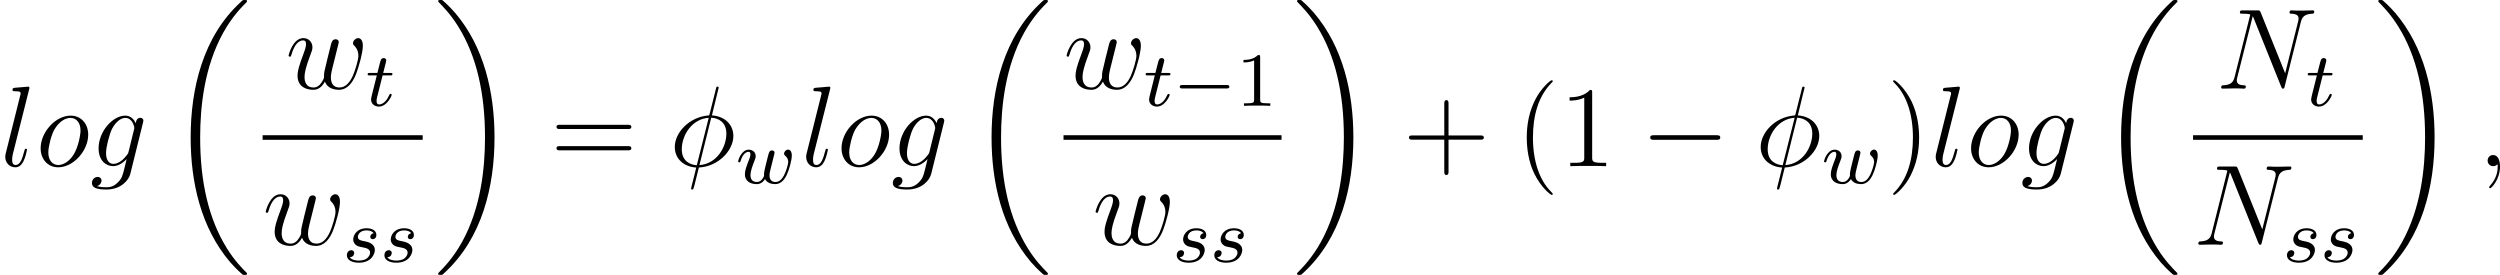
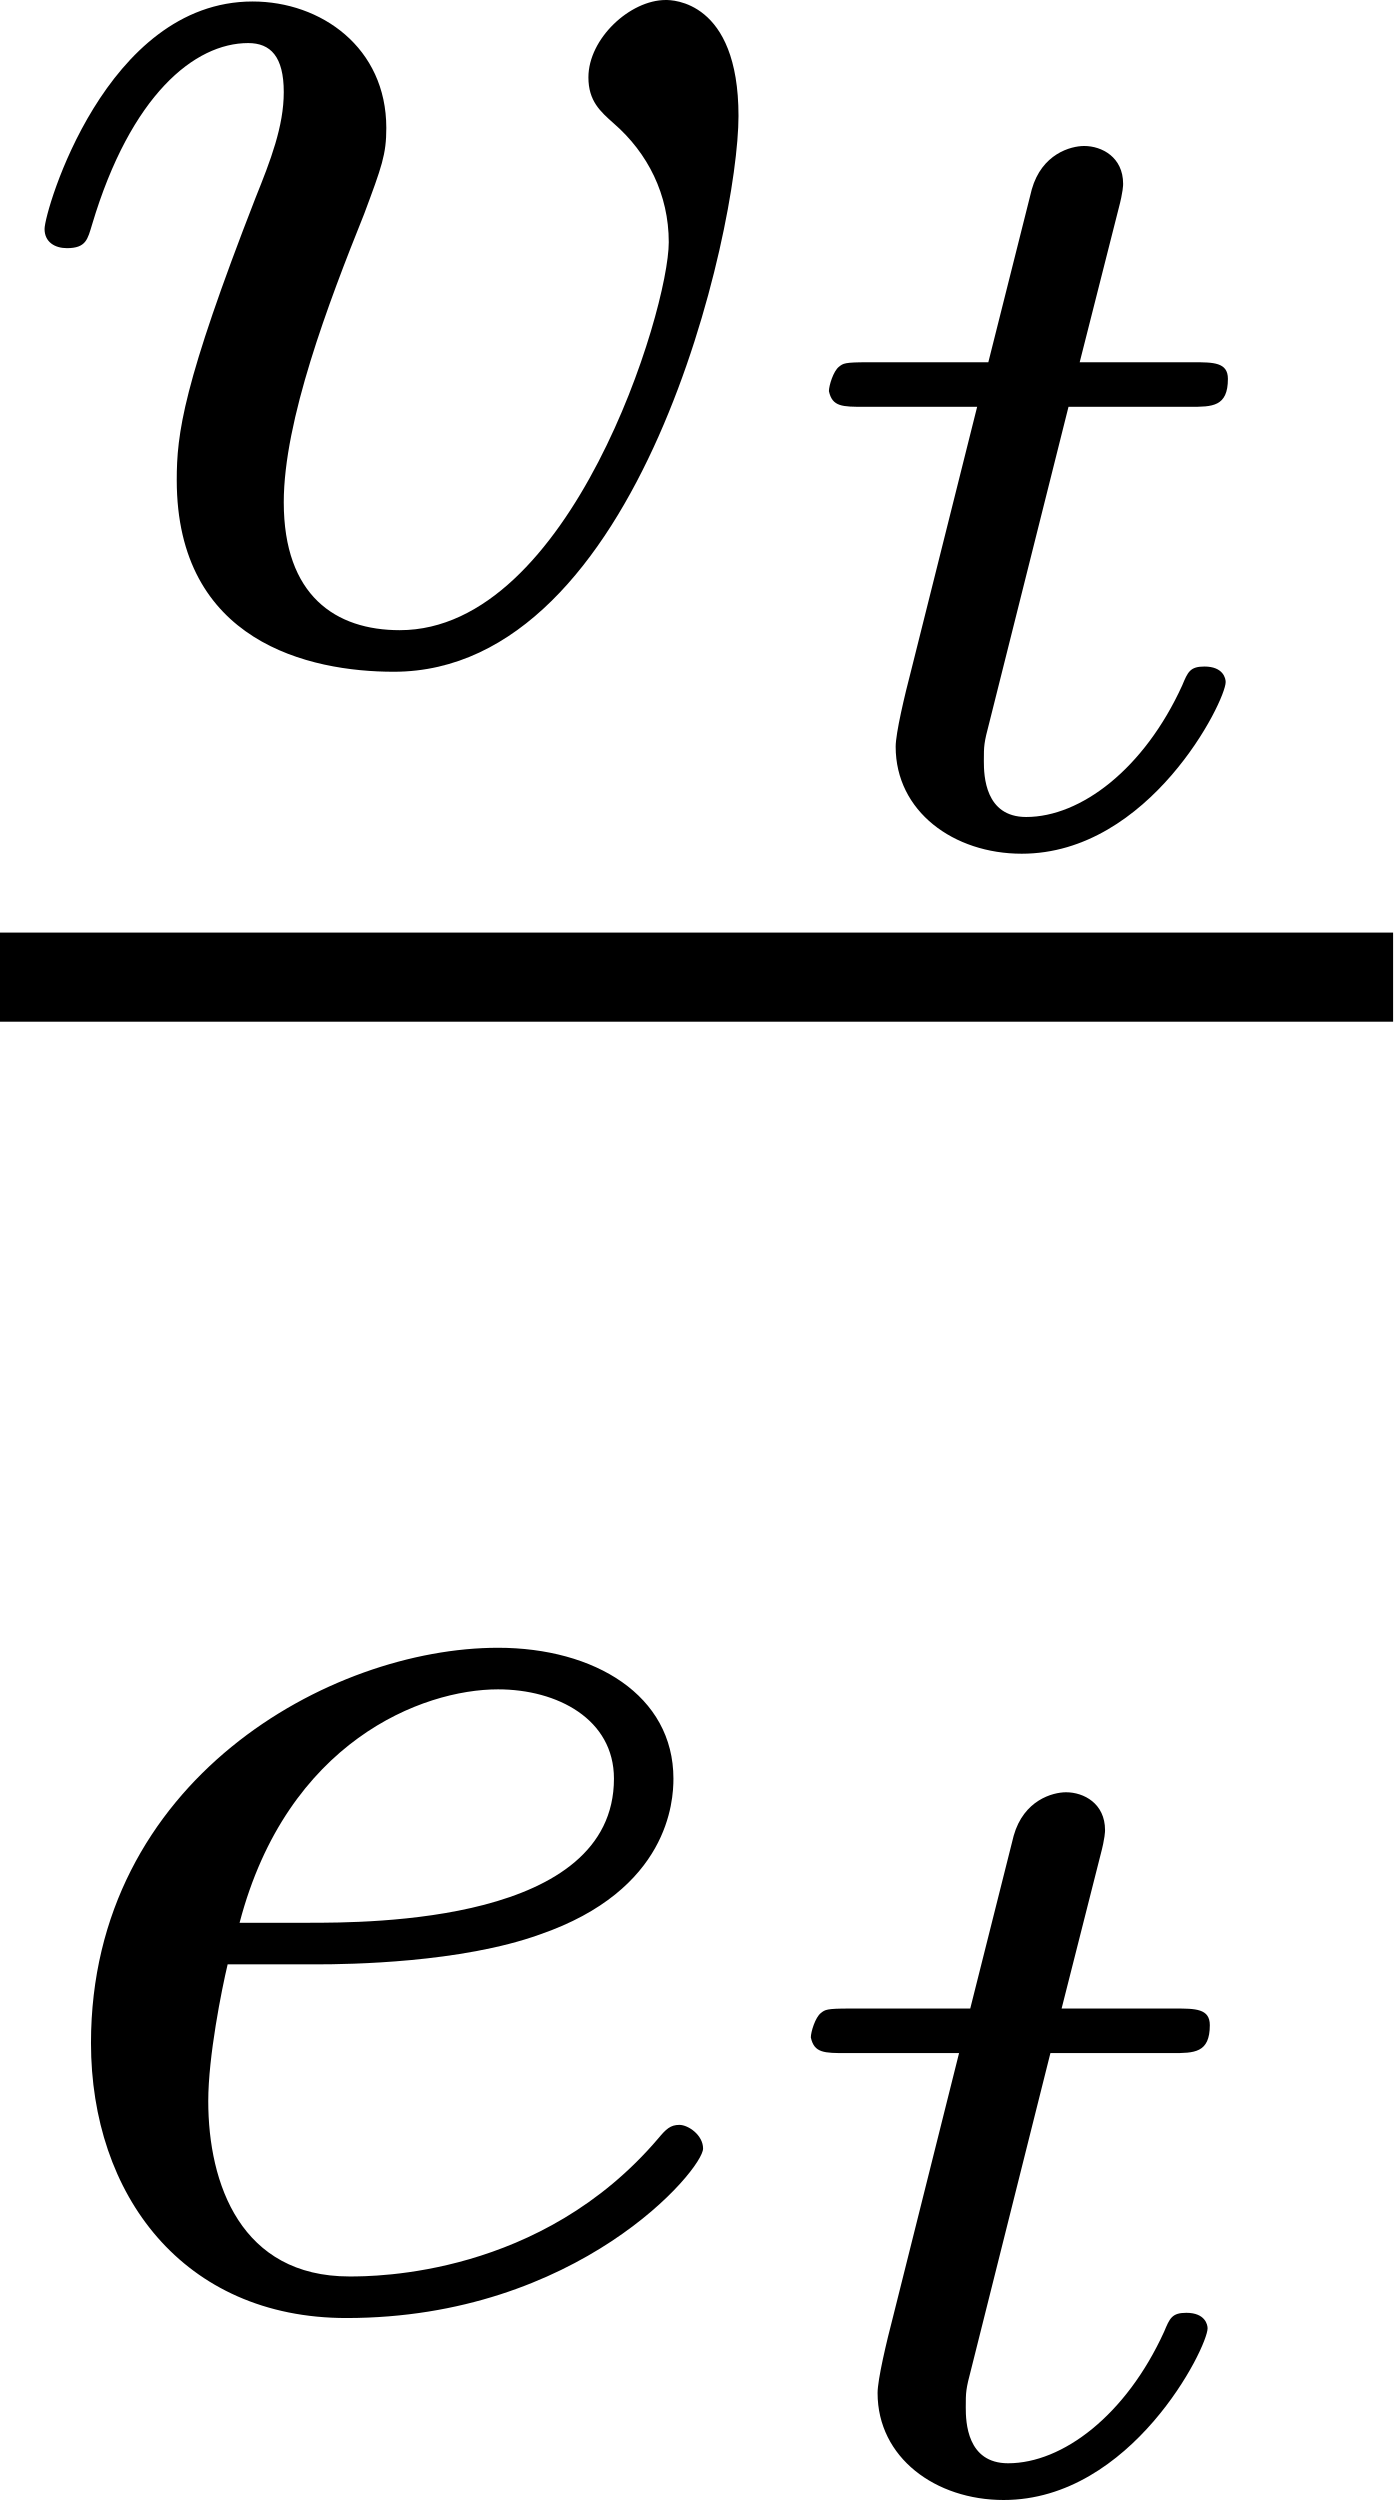
- <svg xmlns="http://www.w3.org/2000/svg" xmlns:xlink="http://www.w3.org/1999/xlink" version="1.1" width="260.826pt" height="28.68pt" viewBox="92.355 554.081 260.826 28.68">
+ <svg xmlns="http://www.w3.org/2000/svg" xmlns:xlink="http://www.w3.org/1999/xlink" version="1.1" width="7.472pt" height="13.409pt" viewBox="26.998 398.404 7.472 13.409">
  <defs>
-     <use id="g13-0" xlink:href="#g2-0" transform="scale(1.095891)" />
-     <path id="g2-0" d="M7.189-2.509C7.375-2.509 7.571-2.509 7.571-2.727S7.375-2.945 7.189-2.945H1.287C1.102-2.945 .905-2.945 .905-2.727S1.102-2.509 1.287-2.509H7.189Z" />
-     <path id="g18-49" d="M2.503-5.077C2.503-5.292 2.487-5.3 2.271-5.3C1.945-4.981 1.522-4.79 .765-4.79V-4.527C.98-4.527 1.411-4.527 1.873-4.742V-.654C1.873-.359 1.849-.263 1.092-.263H.813V0C1.14-.024 1.825-.024 2.184-.024S3.236-.024 3.563 0V-.263H3.284C2.527-.263 2.503-.359 2.503-.654V-5.077Z" />
-     <path id="g15-115" d="M3.212-2.997C3.029-2.965 2.861-2.821 2.861-2.622C2.861-2.479 2.957-2.375 3.132-2.375C3.252-2.375 3.499-2.463 3.499-2.821C3.499-3.316 2.981-3.515 2.487-3.515C1.419-3.515 1.084-2.758 1.084-2.351C1.084-2.271 1.084-1.985 1.379-1.761C1.562-1.618 1.698-1.594 2.112-1.514C2.391-1.459 2.845-1.379 2.845-.964C2.845-.757 2.694-.494 2.471-.343C2.176-.151 1.785-.143 1.658-.143C1.467-.143 .925-.175 .725-.494C1.132-.51 1.188-.837 1.188-.933C1.188-1.172 .972-1.227 .877-1.227C.749-1.227 .422-1.132 .422-.693C.422-.223 .917 .08 1.658 .08C3.045 .08 3.339-.901 3.339-1.235C3.339-1.953 2.558-2.104 2.264-2.16C1.881-2.232 1.57-2.287 1.57-2.622C1.57-2.766 1.706-3.292 2.479-3.292C2.782-3.292 3.092-3.204 3.212-2.997Z" />
-     <path id="g15-116" d="M1.761-3.172H2.542C2.694-3.172 2.79-3.172 2.79-3.324C2.79-3.435 2.686-3.435 2.55-3.435H1.825L2.112-4.567C2.144-4.686 2.144-4.726 2.144-4.734C2.144-4.902 2.016-4.981 1.881-4.981C1.61-4.981 1.554-4.766 1.467-4.407L1.219-3.435H.454C.303-3.435 .199-3.435 .199-3.284C.199-3.172 .303-3.172 .438-3.172H1.156L.677-1.259C.63-1.06 .558-.781 .558-.669C.558-.191 .948 .08 1.371 .08C2.224 .08 2.71-1.044 2.71-1.14C2.71-1.227 2.638-1.243 2.59-1.243C2.503-1.243 2.495-1.211 2.439-1.092C2.279-.709 1.881-.143 1.395-.143C1.227-.143 1.132-.255 1.132-.518C1.132-.669 1.156-.757 1.18-.861L1.761-3.172Z" />
-     <path id="g15-119" d="M3.905-2.606C3.953-2.798 4.041-3.14 4.041-3.188C4.041-3.387 3.881-3.435 3.786-3.435C3.507-3.435 3.459-3.236 3.363-2.869C3.26-2.455 3.228-2.303 3.108-1.849C3.037-1.546 2.941-1.172 2.941-.94C2.941-.901 2.949-.837 2.949-.797C2.949-.789 2.734-.143 2.208-.143C1.889-.143 1.53-.271 1.53-.861C1.53-1.251 1.714-1.769 1.969-2.415C2.048-2.622 2.072-2.694 2.072-2.837C2.072-3.276 1.722-3.515 1.355-3.515C.566-3.515 .239-2.391 .239-2.295C.239-2.224 .295-2.192 .359-2.192C.462-2.192 .47-2.24 .494-2.319C.701-3.013 1.044-3.292 1.331-3.292C1.451-3.292 1.522-3.212 1.522-3.029C1.522-2.861 1.459-2.678 1.403-2.534C1.092-1.737 .948-1.315 .948-.964C.948-.151 1.618 .08 2.176 .08C2.303 .08 2.718 .08 3.045-.446C3.268-.016 3.77 .08 4.113 .08C4.83 .08 5.165-.59 5.308-.869C5.563-1.387 5.842-2.431 5.842-2.901C5.842-3.523 5.483-3.523 5.452-3.523C5.26-3.523 5.037-3.316 5.037-3.108C5.037-2.997 5.085-2.933 5.141-2.893C5.228-2.813 5.467-2.614 5.467-2.224C5.467-1.993 5.244-1.235 5.021-.821C4.798-.422 4.535-.143 4.136-.143C3.786-.143 3.515-.327 3.515-.837C3.515-1.044 3.571-1.267 3.682-1.714L3.905-2.606Z" />
-     <path id="g12-0" d="M5.571-1.809C5.699-1.809 5.874-1.809 5.874-1.993S5.699-2.176 5.571-2.176H1.004C.877-2.176 .701-2.176 .701-1.993S.877-1.809 1.004-1.809H5.571Z" />
-     <path id="g26-40" d="M3.885 2.905C3.885 2.869 3.885 2.845 3.682 2.642C2.487 1.435 1.817-.538 1.817-2.977C1.817-5.296 2.379-7.293 3.766-8.703C3.885-8.811 3.885-8.835 3.885-8.871C3.885-8.942 3.826-8.966 3.778-8.966C3.622-8.966 2.642-8.106 2.056-6.934C1.447-5.727 1.172-4.447 1.172-2.977C1.172-1.913 1.339-.49 1.961 .789C2.666 2.224 3.646 3.001 3.778 3.001C3.826 3.001 3.885 2.977 3.885 2.905Z" />
-     <path id="g26-41" d="M3.371-2.977C3.371-3.885 3.252-5.368 2.582-6.755C1.877-8.189 .897-8.966 .765-8.966C.717-8.966 .658-8.942 .658-8.871C.658-8.835 .658-8.811 .861-8.608C2.056-7.4 2.726-5.428 2.726-2.989C2.726-.669 2.164 1.327 .777 2.738C.658 2.845 .658 2.869 .658 2.905C.658 2.977 .717 3.001 .765 3.001C.921 3.001 1.901 2.14 2.487 .968C3.096-.251 3.371-1.542 3.371-2.977Z" />
-     <path id="g26-43" d="M4.77-2.762H8.07C8.237-2.762 8.452-2.762 8.452-2.977C8.452-3.204 8.249-3.204 8.07-3.204H4.77V-6.504C4.77-6.671 4.77-6.886 4.555-6.886C4.328-6.886 4.328-6.683 4.328-6.504V-3.204H1.028C.861-3.204 .646-3.204 .646-2.989C.646-2.762 .849-2.762 1.028-2.762H4.328V.538C4.328 .705 4.328 .921 4.543 .921C4.77 .921 4.77 .717 4.77 .538V-2.762Z" />
-     <path id="g26-49" d="M3.443-7.663C3.443-7.938 3.443-7.95 3.204-7.95C2.917-7.627 2.319-7.185 1.088-7.185V-6.838C1.363-6.838 1.961-6.838 2.618-7.149V-.921C2.618-.49 2.582-.347 1.53-.347H1.16V0C1.482-.024 2.642-.024 3.037-.024S4.579-.024 4.902 0V-.347H4.531C3.479-.347 3.443-.49 3.443-.921V-7.663Z" />
-     <path id="g26-61" d="M8.07-3.873C8.237-3.873 8.452-3.873 8.452-4.089C8.452-4.316 8.249-4.316 8.07-4.316H1.028C.861-4.316 .646-4.316 .646-4.101C.646-3.873 .849-3.873 1.028-3.873H8.07ZM8.07-1.65C8.237-1.65 8.452-1.65 8.452-1.865C8.452-2.092 8.249-2.092 8.07-2.092H1.028C.861-2.092 .646-2.092 .646-1.877C.646-1.65 .849-1.65 1.028-1.65H8.07Z" />
-     <path id="g10-18" d="M8.369 28.083C8.369 28.035 8.345 28.011 8.321 27.975C7.878 27.533 7.077 26.732 6.276 25.441C4.352 22.356 3.479 18.471 3.479 13.868C3.479 10.652 3.909 6.504 5.882 2.941C6.826 1.243 7.807 .263 8.333-.263C8.369-.299 8.369-.323 8.369-.359C8.369-.478 8.285-.478 8.118-.478S7.926-.478 7.747-.299C3.742 3.347 2.487 8.823 2.487 13.856C2.487 18.554 3.563 23.289 6.599 26.863C6.838 27.138 7.293 27.628 7.783 28.059C7.926 28.202 7.95 28.202 8.118 28.202S8.369 28.202 8.369 28.083Z" />
-     <path id="g10-19" d="M6.3 13.868C6.3 9.17 5.224 4.435 2.188 .861C1.949 .586 1.494 .096 1.004-.335C.861-.478 .837-.478 .669-.478C.526-.478 .418-.478 .418-.359C.418-.311 .466-.263 .49-.239C.909 .191 1.71 .992 2.511 2.283C4.435 5.368 5.308 9.253 5.308 13.856C5.308 17.072 4.878 21.22 2.905 24.783C1.961 26.481 .968 27.473 .466 27.975C.442 28.011 .418 28.047 .418 28.083C.418 28.202 .526 28.202 .669 28.202C.837 28.202 .861 28.202 1.04 28.023C5.045 24.377 6.3 18.901 6.3 13.868Z" />
-     <path id="g16-30" d="M5.141-8.189C5.141-8.297 5.057-8.297 5.021-8.297C4.914-8.297 4.902-8.273 4.854-8.07L4.208-5.499C4.172-5.344 4.16-5.332 4.148-5.32C4.136-5.296 4.053-5.284 4.029-5.284C2.068-5.117 .562-3.503 .562-2.008C.562-.717 1.554 .072 2.798 .143C2.702 .514 2.618 .897 2.523 1.267C2.355 1.901 2.26 2.295 2.26 2.343C2.26 2.367 2.26 2.439 2.379 2.439C2.415 2.439 2.463 2.439 2.487 2.391C2.511 2.367 2.582 2.08 2.63 1.925L3.072 .143C5.117 .036 6.671-1.638 6.671-3.144C6.671-4.352 5.762-5.212 4.435-5.296L5.141-8.189ZM4.364-5.057C5.153-5.009 5.942-4.567 5.942-3.395C5.942-2.044 4.997-.251 3.132-.108L4.364-5.057ZM2.857-.096C2.271-.132 1.291-.442 1.291-1.757C1.291-3.264 2.379-4.937 4.101-5.045L2.857-.096Z" />
-     <path id="g16-59" d="M2.331 .048C2.331-.646 2.104-1.16 1.614-1.16C1.231-1.16 1.04-.849 1.04-.586S1.219 0 1.626 0C1.781 0 1.913-.048 2.02-.155C2.044-.179 2.056-.179 2.068-.179C2.092-.179 2.092-.012 2.092 .048C2.092 .442 2.02 1.219 1.327 1.997C1.196 2.14 1.196 2.164 1.196 2.188C1.196 2.248 1.255 2.307 1.315 2.307C1.411 2.307 2.331 1.423 2.331 .048Z" />
-     <path id="g16-78" d="M8.847-6.91C8.978-7.424 9.17-7.783 10.078-7.819C10.114-7.819 10.258-7.831 10.258-8.034C10.258-8.165 10.15-8.165 10.102-8.165C9.863-8.165 9.253-8.141 9.014-8.141H8.44C8.273-8.141 8.058-8.165 7.89-8.165C7.819-8.165 7.675-8.165 7.675-7.938C7.675-7.819 7.771-7.819 7.855-7.819C8.572-7.795 8.62-7.52 8.62-7.305C8.62-7.197 8.608-7.161 8.572-6.994L7.221-1.602L4.663-7.962C4.579-8.153 4.567-8.165 4.304-8.165H2.845C2.606-8.165 2.499-8.165 2.499-7.938C2.499-7.819 2.582-7.819 2.809-7.819C2.869-7.819 3.575-7.819 3.575-7.711C3.575-7.687 3.551-7.592 3.539-7.556L1.949-1.219C1.805-.634 1.518-.383 .729-.347C.669-.347 .55-.335 .55-.12C.55 0 .669 0 .705 0C.944 0 1.554-.024 1.793-.024H2.367C2.534-.024 2.738 0 2.905 0C2.989 0 3.12 0 3.12-.227C3.12-.335 3.001-.347 2.953-.347C2.558-.359 2.176-.43 2.176-.861C2.176-.956 2.2-1.064 2.224-1.16L3.838-7.556C3.909-7.436 3.909-7.412 3.957-7.305L6.802-.215C6.862-.072 6.886 0 6.994 0C7.113 0 7.125-.036 7.173-.239L8.847-6.91Z" />
-     <path id="g16-103" d="M4.041-1.518C3.993-1.327 3.969-1.279 3.814-1.1C3.324-.466 2.821-.239 2.451-.239C2.056-.239 1.686-.55 1.686-1.375C1.686-2.008 2.044-3.347 2.307-3.885C2.654-4.555 3.192-5.033 3.694-5.033C4.483-5.033 4.639-4.053 4.639-3.981L4.603-3.814L4.041-1.518ZM4.782-4.483C4.627-4.83 4.292-5.272 3.694-5.272C2.391-5.272 .909-3.634 .909-1.853C.909-.61 1.662 0 2.427 0C3.061 0 3.622-.502 3.838-.741L3.575 .335C3.407 .992 3.335 1.291 2.905 1.71C2.415 2.2 1.961 2.2 1.698 2.2C1.339 2.2 1.04 2.176 .741 2.08C1.124 1.973 1.219 1.638 1.219 1.506C1.219 1.315 1.076 1.124 .813 1.124C.526 1.124 .215 1.363 .215 1.757C.215 2.248 .705 2.439 1.722 2.439C3.264 2.439 4.065 1.447 4.22 .801L5.547-4.555C5.583-4.698 5.583-4.722 5.583-4.746C5.583-4.914 5.452-5.045 5.272-5.045C4.985-5.045 4.818-4.806 4.782-4.483Z" />
-     <path id="g16-108" d="M3.037-7.998C3.049-8.046 3.072-8.118 3.072-8.177C3.072-8.297 2.953-8.297 2.929-8.297C2.917-8.297 2.487-8.261 2.271-8.237C2.068-8.225 1.889-8.201 1.674-8.189C1.387-8.165 1.303-8.153 1.303-7.938C1.303-7.819 1.423-7.819 1.542-7.819C2.152-7.819 2.152-7.711 2.152-7.592C2.152-7.544 2.152-7.52 2.092-7.305L.61-1.375C.574-1.243 .55-1.148 .55-.956C.55-.359 .992 .12 1.602 .12C1.997 .12 2.26-.143 2.451-.514C2.654-.909 2.821-1.662 2.821-1.71C2.821-1.769 2.774-1.817 2.702-1.817C2.594-1.817 2.582-1.757 2.534-1.578C2.319-.753 2.104-.12 1.626-.12C1.267-.12 1.267-.502 1.267-.669C1.267-.717 1.267-.968 1.351-1.303L3.037-7.998Z" />
-     <path id="g16-111" d="M5.452-3.288C5.452-4.423 4.71-5.272 3.622-5.272C2.044-5.272 .49-3.551 .49-1.865C.49-.729 1.231 .12 2.319 .12C3.909 .12 5.452-1.602 5.452-3.288ZM2.331-.12C1.733-.12 1.291-.598 1.291-1.435C1.291-1.985 1.578-3.204 1.913-3.802C2.451-4.722 3.12-5.033 3.61-5.033C4.196-5.033 4.651-4.555 4.651-3.718C4.651-3.24 4.4-1.961 3.945-1.231C3.455-.43 2.798-.12 2.331-.12Z" />
-     <path id="g16-119" d="M4.113-.729C4.376-.012 5.117 .12 5.571 .12C6.48 .12 7.018-.669 7.352-1.494C7.627-2.188 8.07-3.766 8.07-4.471C8.07-5.2 7.699-5.272 7.592-5.272C7.305-5.272 7.042-4.985 7.042-4.746C7.042-4.603 7.125-4.519 7.185-4.471C7.293-4.364 7.603-4.041 7.603-3.419C7.603-3.013 7.269-1.889 7.018-1.327C6.683-.598 6.241-.12 5.619-.12C4.949-.12 4.734-.622 4.734-1.172C4.734-1.518 4.842-1.937 4.89-2.14L5.392-4.148C5.452-4.388 5.559-4.806 5.559-4.854C5.559-5.033 5.416-5.153 5.236-5.153C4.89-5.153 4.806-4.854 4.734-4.567C4.615-4.101 4.113-2.08 4.065-1.817C4.017-1.614 4.017-1.482 4.017-1.219C4.017-.933 3.634-.478 3.622-.454C3.491-.323 3.3-.12 2.929-.12C1.985-.12 1.985-1.016 1.985-1.219C1.985-1.602 2.068-2.128 2.606-3.551C2.75-3.921 2.809-4.077 2.809-4.316C2.809-4.818 2.451-5.272 1.865-5.272C.765-5.272 .323-3.539 .323-3.443C.323-3.395 .371-3.335 .454-3.335C.562-3.335 .574-3.383 .622-3.551C.921-4.603 1.387-5.033 1.829-5.033C1.949-5.033 2.14-5.021 2.14-4.639C2.14-4.579 2.14-4.328 1.937-3.802C1.375-2.307 1.255-1.817 1.255-1.363C1.255-.108 2.283 .12 2.893 .12C3.096 .12 3.634 .12 4.113-.729Z" />
+     <path id="g14-116" d="M1.608-2.337H2.26C2.379-2.337 2.463-2.337 2.463-2.487C2.463-2.576 2.385-2.576 2.277-2.576H1.668L1.877-3.401C1.901-3.491 1.901-3.527 1.901-3.533C1.901-3.676 1.787-3.736 1.692-3.736C1.62-3.736 1.465-3.694 1.411-3.503L1.178-2.576H.532C.406-2.576 .4-2.57 .377-2.552C.347-2.529 .323-2.451 .323-2.421C.341-2.337 .395-2.337 .514-2.337H1.118L.765-.927C.729-.789 .681-.586 .681-.514C.681-.167 .992 .06 1.357 .06C2.044 .06 2.451-.759 2.451-.861C2.451-.879 2.439-.944 2.337-.944C2.26-.944 2.248-.915 2.218-.843C2.014-.395 1.674-.137 1.381-.137C1.16-.137 1.154-.359 1.154-.436C1.154-.52 1.154-.532 1.184-.646L1.608-2.337Z" />
+     <path id="g15-101" d="M1.602-1.817C1.777-1.817 2.375-1.825 2.798-1.977C3.491-2.216 3.515-2.694 3.515-2.813C3.515-3.26 3.092-3.515 2.574-3.515C1.674-3.515 .391-2.805 .391-1.395C.391-.582 .885 .08 1.761 .08C3.005 .08 3.674-.717 3.674-.829C3.674-.901 3.595-.956 3.547-.956S3.475-.933 3.435-.885C2.805-.143 1.913-.143 1.777-.143C1.196-.143 1.02-.638 1.02-1.084C1.02-1.323 1.092-1.682 1.124-1.817H1.602ZM1.188-2.04C1.443-3.013 2.168-3.292 2.574-3.292C2.893-3.292 3.196-3.132 3.196-2.813C3.196-2.04 1.889-2.04 1.554-2.04H1.188Z" />
+     <path id="g15-118" d="M3.961-2.901C3.961-3.523 3.602-3.523 3.571-3.523C3.379-3.523 3.156-3.316 3.156-3.108C3.156-2.981 3.22-2.925 3.292-2.861C3.475-2.702 3.587-2.479 3.587-2.224C3.587-1.857 3.061-.143 2.144-.143C1.801-.143 1.522-.327 1.522-.829C1.522-1.267 1.761-1.897 1.953-2.375C2.048-2.63 2.072-2.694 2.072-2.837C2.072-3.268 1.722-3.515 1.355-3.515C.566-3.515 .239-2.391 .239-2.295C.239-2.224 .295-2.192 .359-2.192C.462-2.192 .47-2.24 .494-2.319C.701-3.013 1.044-3.292 1.331-3.292C1.451-3.292 1.522-3.22 1.522-3.029C1.522-2.845 1.451-2.662 1.371-2.463C.98-1.459 .948-1.196 .948-.948C.948-.08 1.658 .08 2.112 .08C3.435 .08 3.961-2.295 3.961-2.901Z" />
  </defs>
  <g id="page1">
-     <use x="92.355" y="571.416" xlink:href="#g16-108" />
-     <use x="96.105" y="571.416" xlink:href="#g16-111" />
-     <use x="101.732" y="571.416" xlink:href="#g16-103" />
-     <use x="109.759" y="554.559" xlink:href="#g10-18" />
-     <use x="122.142" y="563.329" xlink:href="#g16-119" />
-     <use x="130.51" y="565.122" xlink:href="#g15-116" />
-     <rect x="119.755" y="568.189" height=".478" width="16.698" />
-     <use x="119.755" y="579.617" xlink:href="#g16-119" />
-     <use x="128.123" y="581.41" xlink:href="#g15-115" />
-     <use x="132.039" y="581.41" xlink:href="#g15-115" />
-     <use x="137.648" y="554.559" xlink:href="#g10-19" />
-     <use x="149.77" y="571.416" xlink:href="#g26-61" />
-     <use x="162.195" y="571.416" xlink:href="#g16-30" />
-     <use x="169.123" y="573.21" xlink:href="#g15-119" />
-     <use x="175.913" y="571.416" xlink:href="#g16-108" />
-     <use x="179.662" y="571.416" xlink:href="#g16-111" />
-     <use x="185.29" y="571.416" xlink:href="#g16-103" />
-     <use x="193.317" y="554.559" xlink:href="#g10-18" />
-     <use x="203.312" y="563.329" xlink:href="#g16-119" />
-     <use x="211.68" y="565.122" xlink:href="#g15-116" />
-     <use x="214.738" y="565.122" xlink:href="#g12-0" />
-     <use x="221.325" y="565.122" xlink:href="#g18-49" />
-     <rect x="203.312" y="568.189" height=".478" width="22.745" />
-     <use x="206.336" y="579.617" xlink:href="#g16-119" />
-     <use x="214.704" y="581.41" xlink:href="#g15-115" />
-     <use x="218.62" y="581.41" xlink:href="#g15-115" />
-     <use x="227.253" y="554.559" xlink:href="#g10-19" />
-     <use x="238.71" y="571.416" xlink:href="#g26-43" />
-     <use x="250.471" y="571.416" xlink:href="#g26-40" />
-     <use x="255.023" y="571.416" xlink:href="#g26-49" />
-     <use x="263.533" y="571.416" xlink:href="#g13-0" />
-     <use x="275.488" y="571.416" xlink:href="#g16-30" />
-     <use x="282.416" y="573.21" xlink:href="#g15-119" />
-     <use x="289.206" y="571.416" xlink:href="#g26-41" />
-     <use x="293.758" y="571.416" xlink:href="#g16-108" />
-     <use x="297.508" y="571.416" xlink:href="#g16-111" />
-     <use x="303.135" y="571.416" xlink:href="#g16-103" />
-     <use x="311.162" y="554.559" xlink:href="#g10-18" />
-     <use x="323.545" y="563.329" xlink:href="#g16-78" />
-     <use x="332.919" y="565.122" xlink:href="#g15-116" />
-     <rect x="321.158" y="568.189" height=".478" width="17.704" />
-     <use x="321.158" y="579.617" xlink:href="#g16-78" />
-     <use x="330.532" y="581.41" xlink:href="#g15-115" />
-     <use x="334.448" y="581.41" xlink:href="#g15-115" />
-     <use x="340.057" y="554.559" xlink:href="#g10-19" />
-     <use x="350.85" y="571.416" xlink:href="#g16-59" />
+     <use x="26.998" y="401.927" xlink:href="#g15-118" />
+     <use x="31.121" y="402.923" xlink:href="#g14-116" />
+     <rect x="26.998" y="403.406" height=".478" width="7.472" />
+     <use x="27.095" y="410.757" xlink:href="#g15-101" />
+     <use x="31.024" y="411.753" xlink:href="#g14-116" />
  </g>
</svg>
